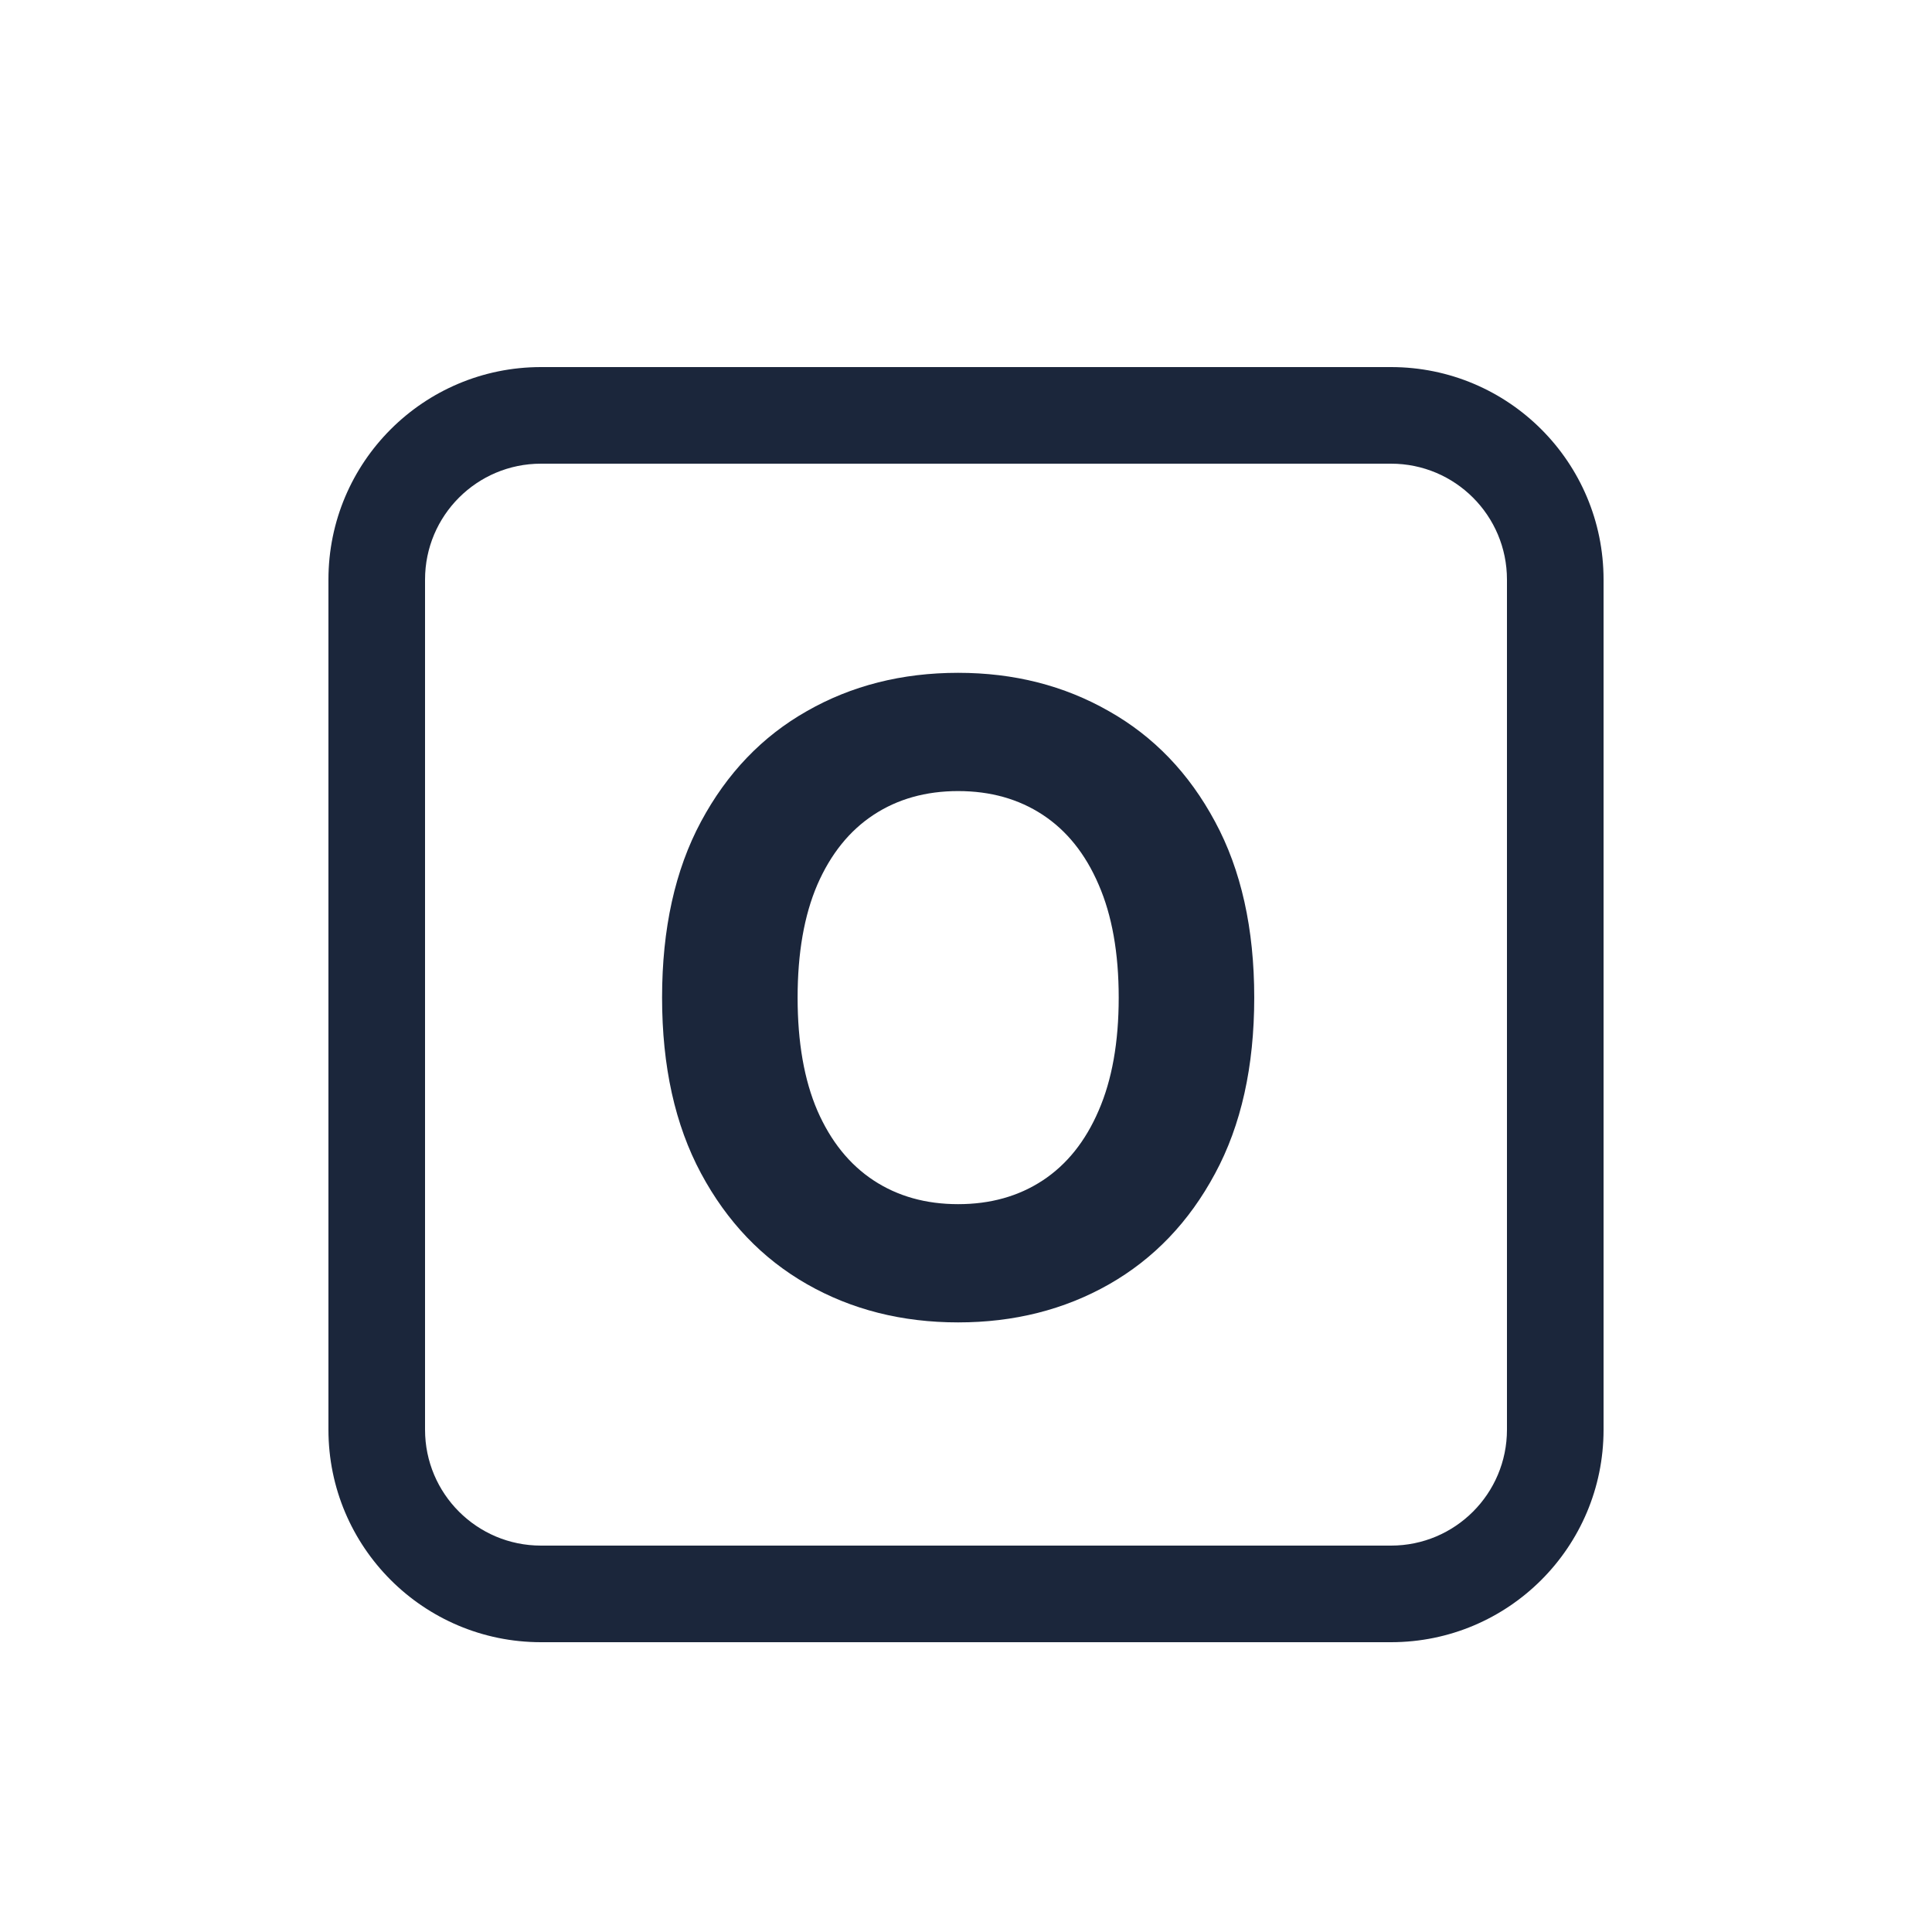
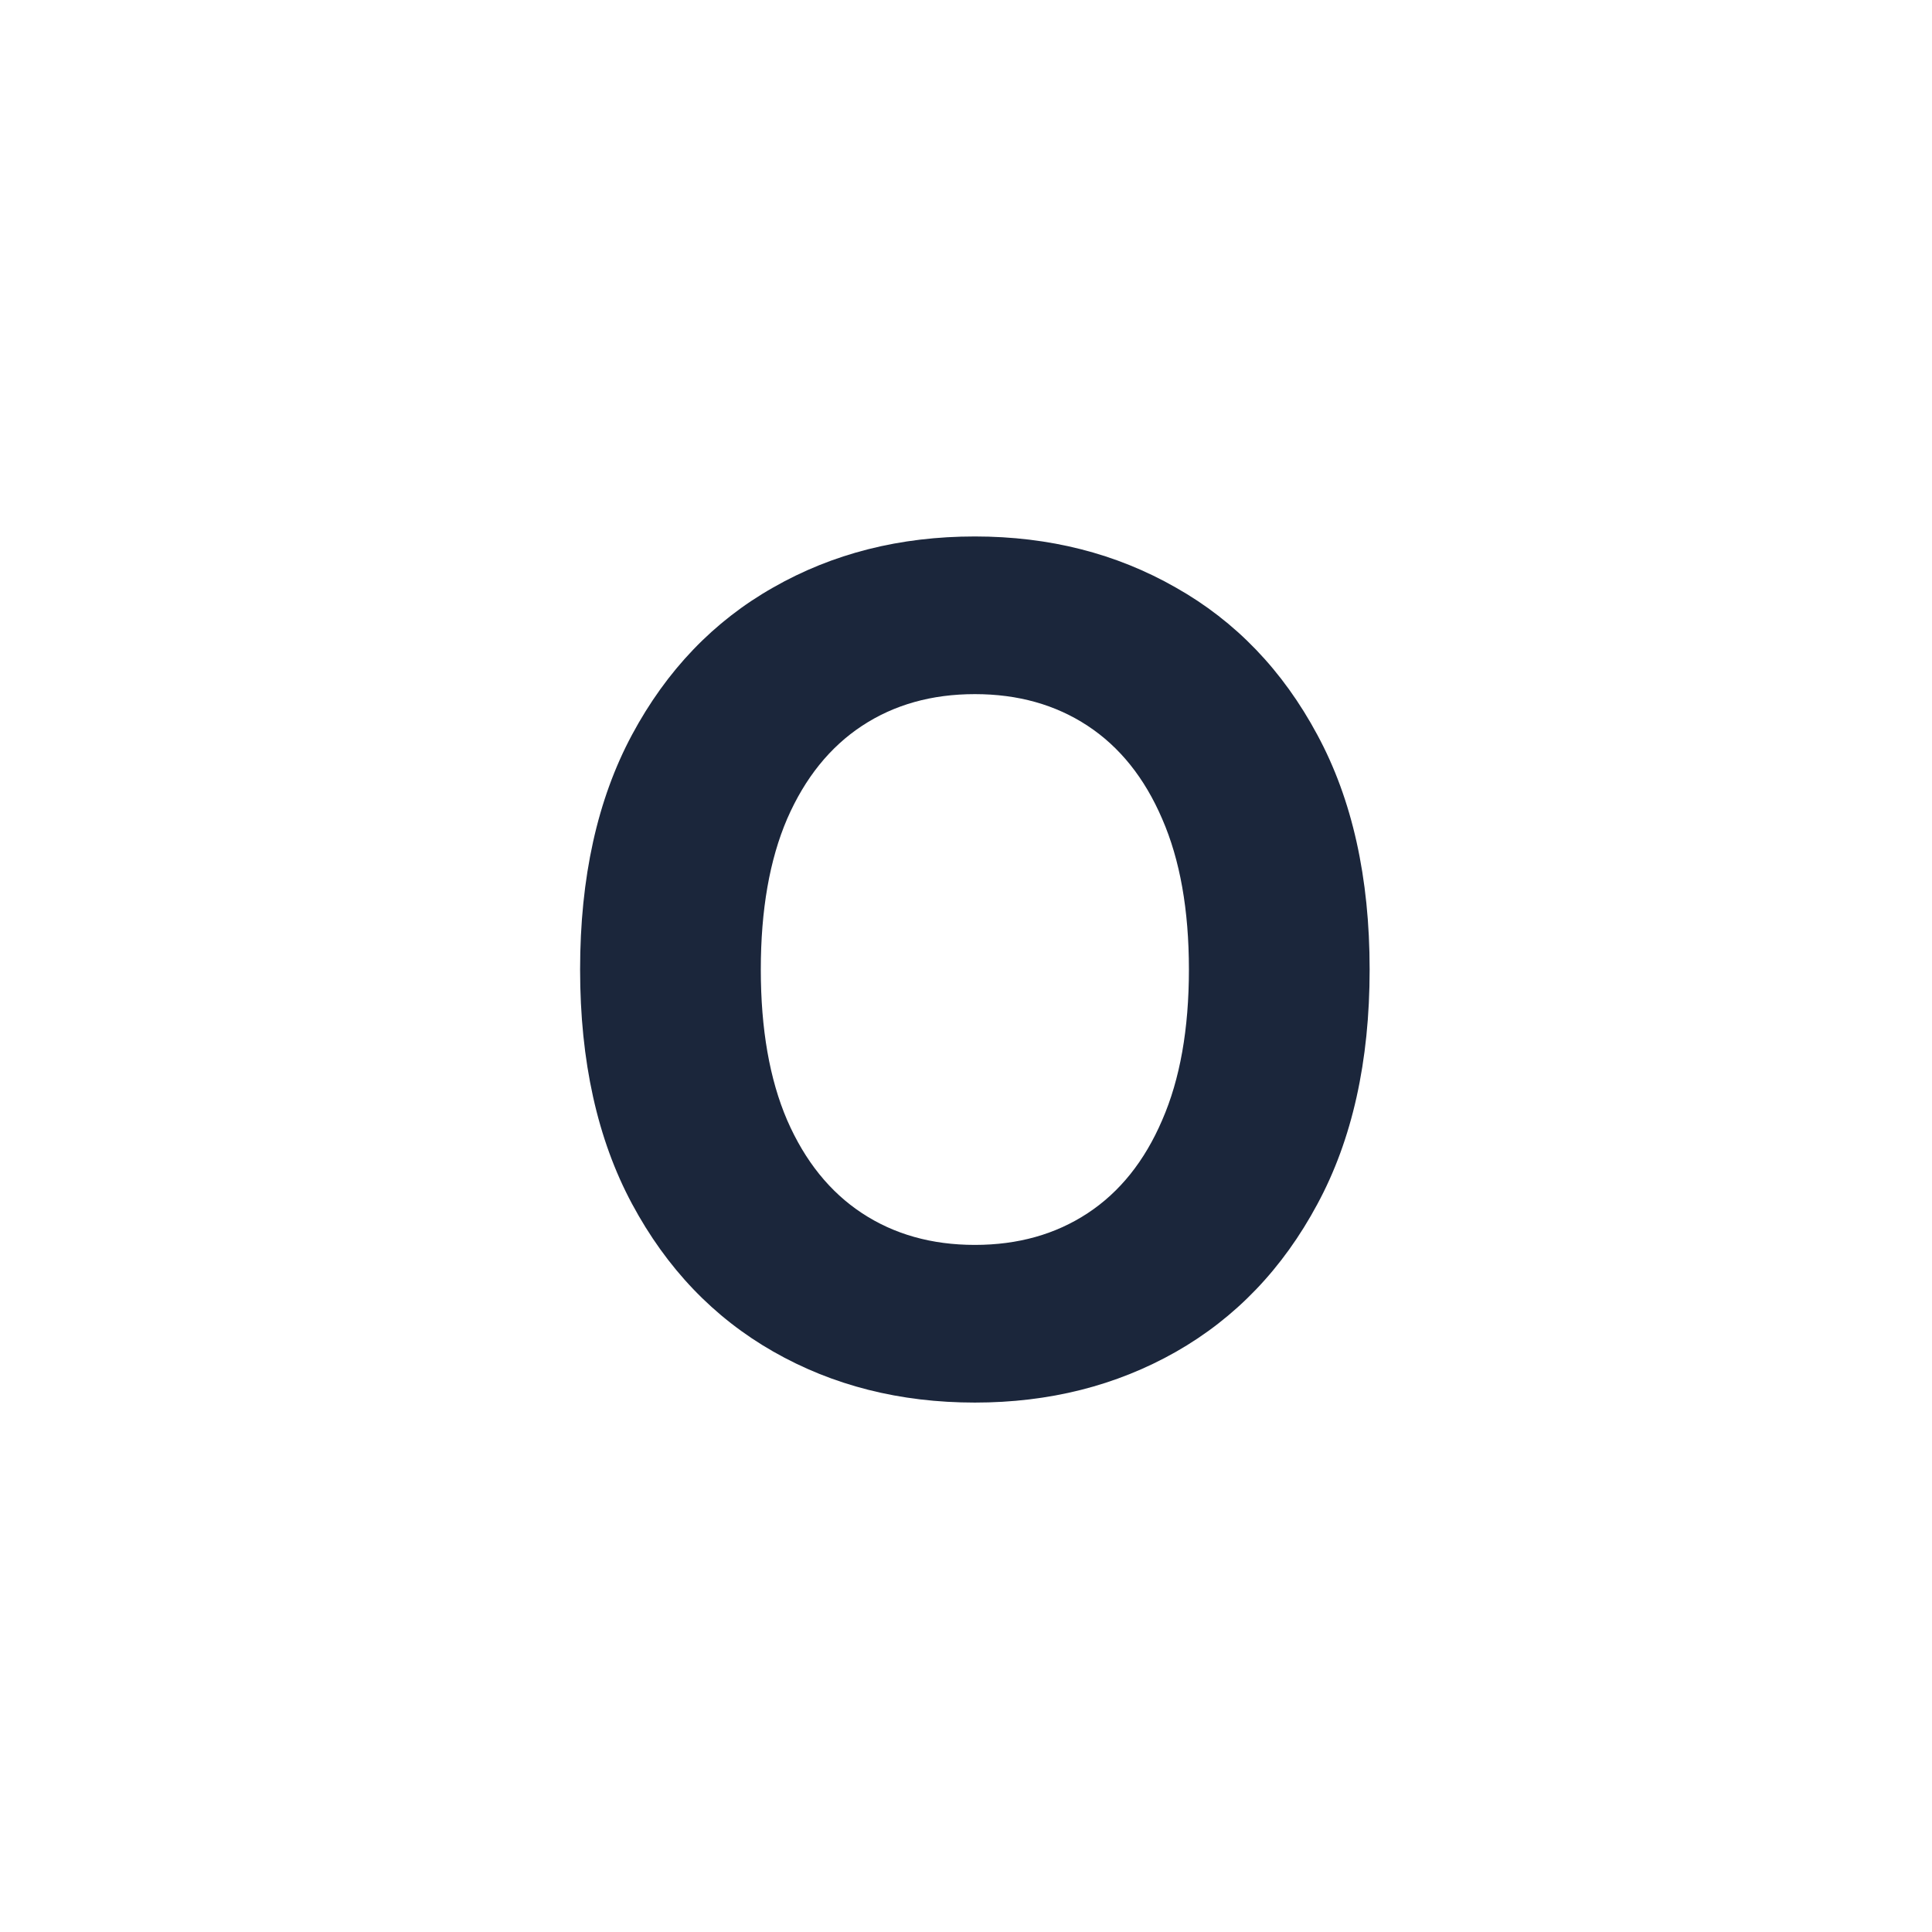
<svg xmlns="http://www.w3.org/2000/svg" width="100" height="100" viewBox="0 0 100 100" fill="none">
  <rect width="100" height="100" fill="white" />
-   <path d="M64.919 51.636C64.919 55.205 64.243 58.242 62.89 60.745C61.547 63.249 59.715 65.161 57.392 66.482C55.081 67.792 52.481 68.447 49.594 68.447C46.686 68.447 44.076 67.787 41.764 66.466C39.452 65.145 37.625 63.233 36.283 60.729C34.94 58.225 34.269 55.195 34.269 51.636C34.269 48.068 34.94 45.031 36.283 42.528C37.625 40.024 39.452 38.117 41.764 36.807C44.076 35.486 46.686 34.825 49.594 34.825C52.481 34.825 55.081 35.486 57.392 36.807C59.715 38.117 61.547 40.024 62.89 42.528C64.243 45.031 64.919 48.068 64.919 51.636ZM57.904 51.636C57.904 49.325 57.557 47.375 56.865 45.788C56.183 44.2 55.219 42.996 53.973 42.176C52.726 41.356 51.267 40.946 49.594 40.946C47.922 40.946 46.462 41.356 45.216 42.176C43.969 42.996 43 44.2 42.307 45.788C41.625 47.375 41.284 49.325 41.284 51.636C41.284 53.948 41.625 55.898 42.307 57.485C43 59.072 43.969 60.276 45.216 61.097C46.462 61.917 47.922 62.327 49.594 62.327C51.267 62.327 52.726 61.917 53.973 61.097C55.219 60.276 56.183 59.072 56.865 57.485C57.557 55.898 57.904 53.948 57.904 51.636Z" fill="#1B263B" />
-   <path fill-rule="evenodd" clip-rule="evenodd" d="M72 24H28C24.686 24 22 26.686 22 30V74C22 77.314 24.686 80 28 80H72C75.314 80 78 77.314 78 74V30C78 26.686 75.314 24 72 24ZM28 19C21.925 19 17 23.925 17 30V74C17 80.075 21.925 85 28 85H72C78.075 85 83 80.075 83 74V30C83 23.925 78.075 19 72 19H28Z" fill="#1B263B" />
+   <path d="M70.892 50.182C70.892 54.94 69.99 58.989 68.186 62.327C66.396 65.665 63.953 68.215 60.856 69.976C57.774 71.723 54.308 72.597 50.459 72.597C46.581 72.597 43.101 71.716 40.019 69.954C36.936 68.193 34.5 65.644 32.71 62.305C30.921 58.967 30.026 54.926 30.026 50.182C30.026 45.423 30.921 41.375 32.71 38.037C34.5 34.699 36.936 32.156 40.019 30.409C43.101 28.648 46.581 27.767 50.459 27.767C54.308 27.767 57.774 28.648 60.856 30.409C63.953 32.156 66.396 34.699 68.186 38.037C69.99 41.375 70.892 45.423 70.892 50.182ZM61.538 50.182C61.538 47.099 61.077 44.5 60.153 42.383C59.244 40.267 57.959 38.662 56.297 37.568C54.635 36.474 52.689 35.928 50.459 35.928C48.229 35.928 46.283 36.474 44.621 37.568C42.959 38.662 41.666 40.267 40.743 42.383C39.834 44.5 39.379 47.099 39.379 50.182C39.379 53.264 39.834 55.864 40.743 57.98C41.666 60.097 42.959 61.702 44.621 62.795C46.283 63.889 48.229 64.436 50.459 64.436C52.689 64.436 54.635 63.889 56.297 62.795C57.959 61.702 59.244 60.097 60.153 57.98C61.077 55.864 61.538 53.264 61.538 50.182Z" fill="#1B263B" />
</svg>
